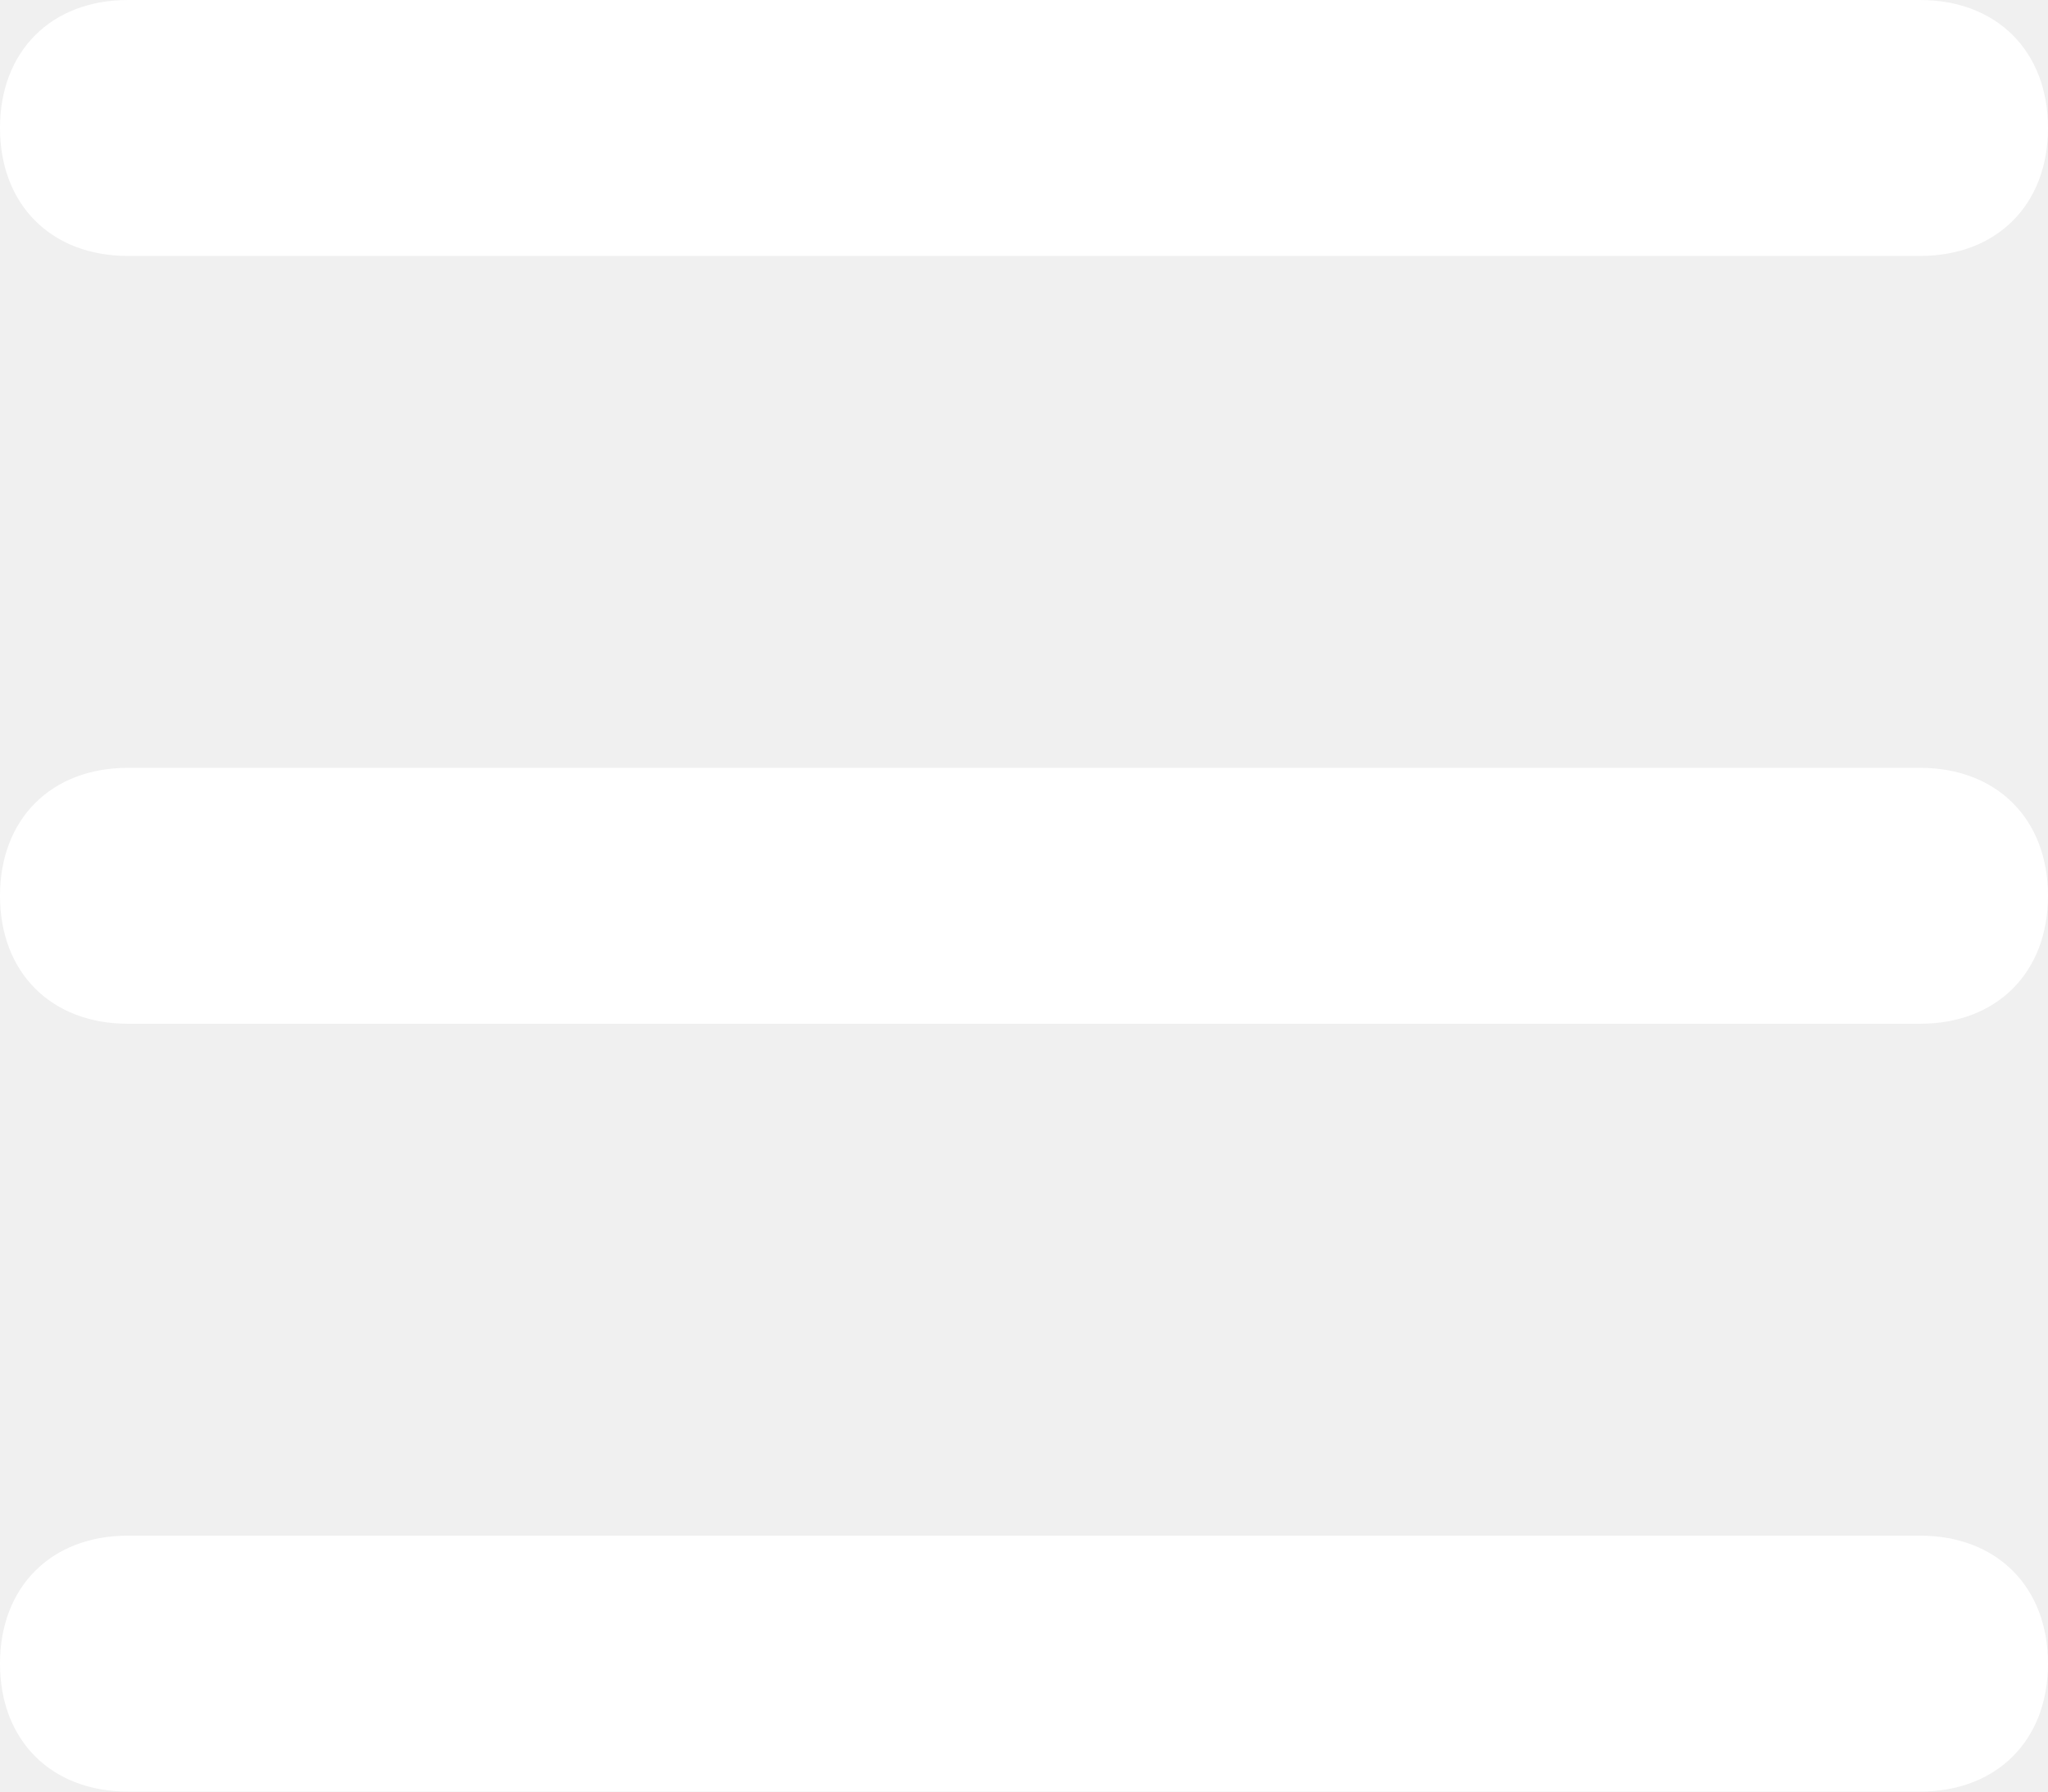
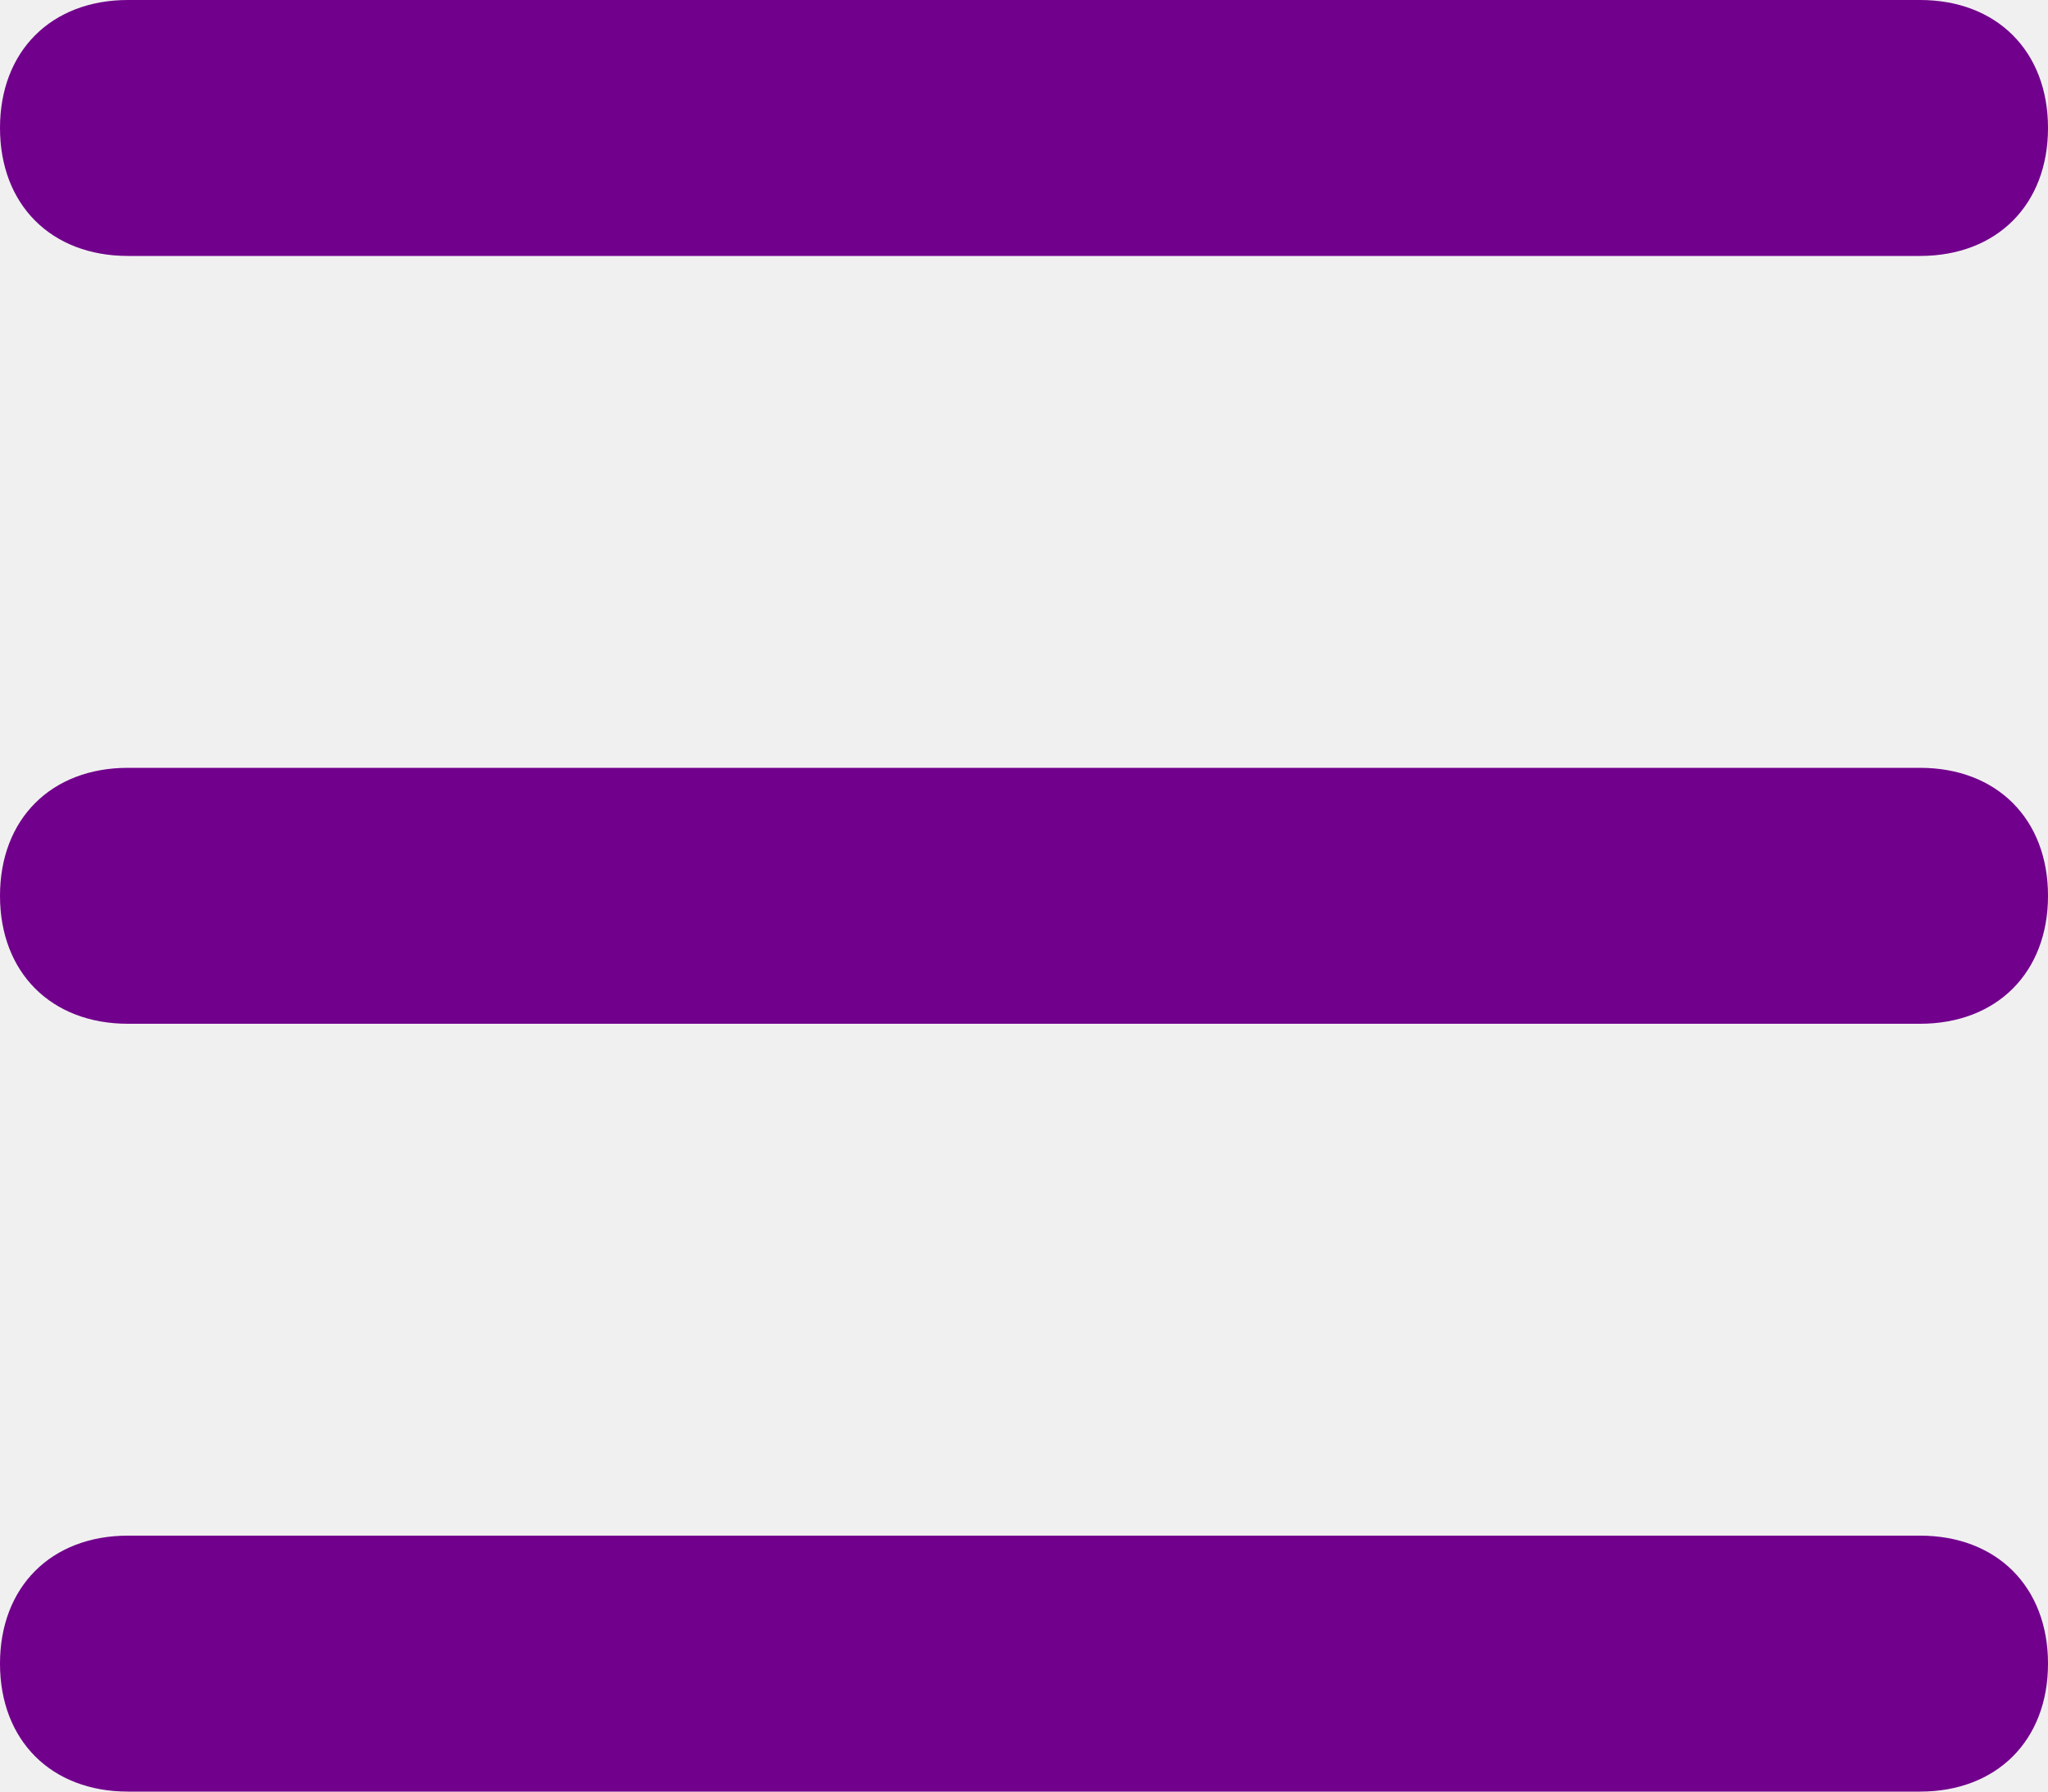
<svg xmlns="http://www.w3.org/2000/svg" width="16px" height="14px" viewBox="0 0 16 14" version="1.1">
  <defs />
  <g id="Menú" stroke="none" stroke-width="1" fill="none" fill-rule="evenodd" transform="translate(-14, -15)">
    <g id="menu" fill="#FFFFFF" fill-rule="nonzero">
-       <path d="M29,21 C29.6,21 30,21.4 30,22 C30,22.6 29.6,23 29,23 L15,23 C14.4,23 14,22.6 14,22 C14,21.4 14.4,21 15,21 L29,21 Z M15,17 C14.4,17 14,16.6 14,16 C14,15.4 14.4,15 15,15 L29,15 C29.6,15 30,15.4 30,16 C30,16.6 29.6,17 29,17 L15,17 Z M29,27 C29.6,27 30,27.4 30,28 C30,28.6 29.6,29 29,29 L15,29 C14.4,29 14,28.6 14,28 C14,27.4 14.4,27 15,27 L29,27 Z" id="ico-menu" />
+       <path style="fill:#71008C;" d="M29,21 C29.6,21 30,21.4 30,22 C30,22.6 29.6,23 29,23 L15,23 C14.4,23 14,22.6 14,22 C14,21.4 14.4,21 15,21 L29,21 Z M15,17 C14.4,17 14,16.6 14,16 C14,15.4 14.4,15 15,15 L29,15 C29.6,15 30,15.4 30,16 C30,16.6 29.6,17 29,17 L15,17 Z M29,27 C29.6,27 30,27.4 30,28 C30,28.6 29.6,29 29,29 L15,29 C14.4,29 14,28.6 14,28 C14,27.4 14.4,27 15,27 L29,27 Z" id="ico-menu" />
    </g>
  </g>
</svg>
